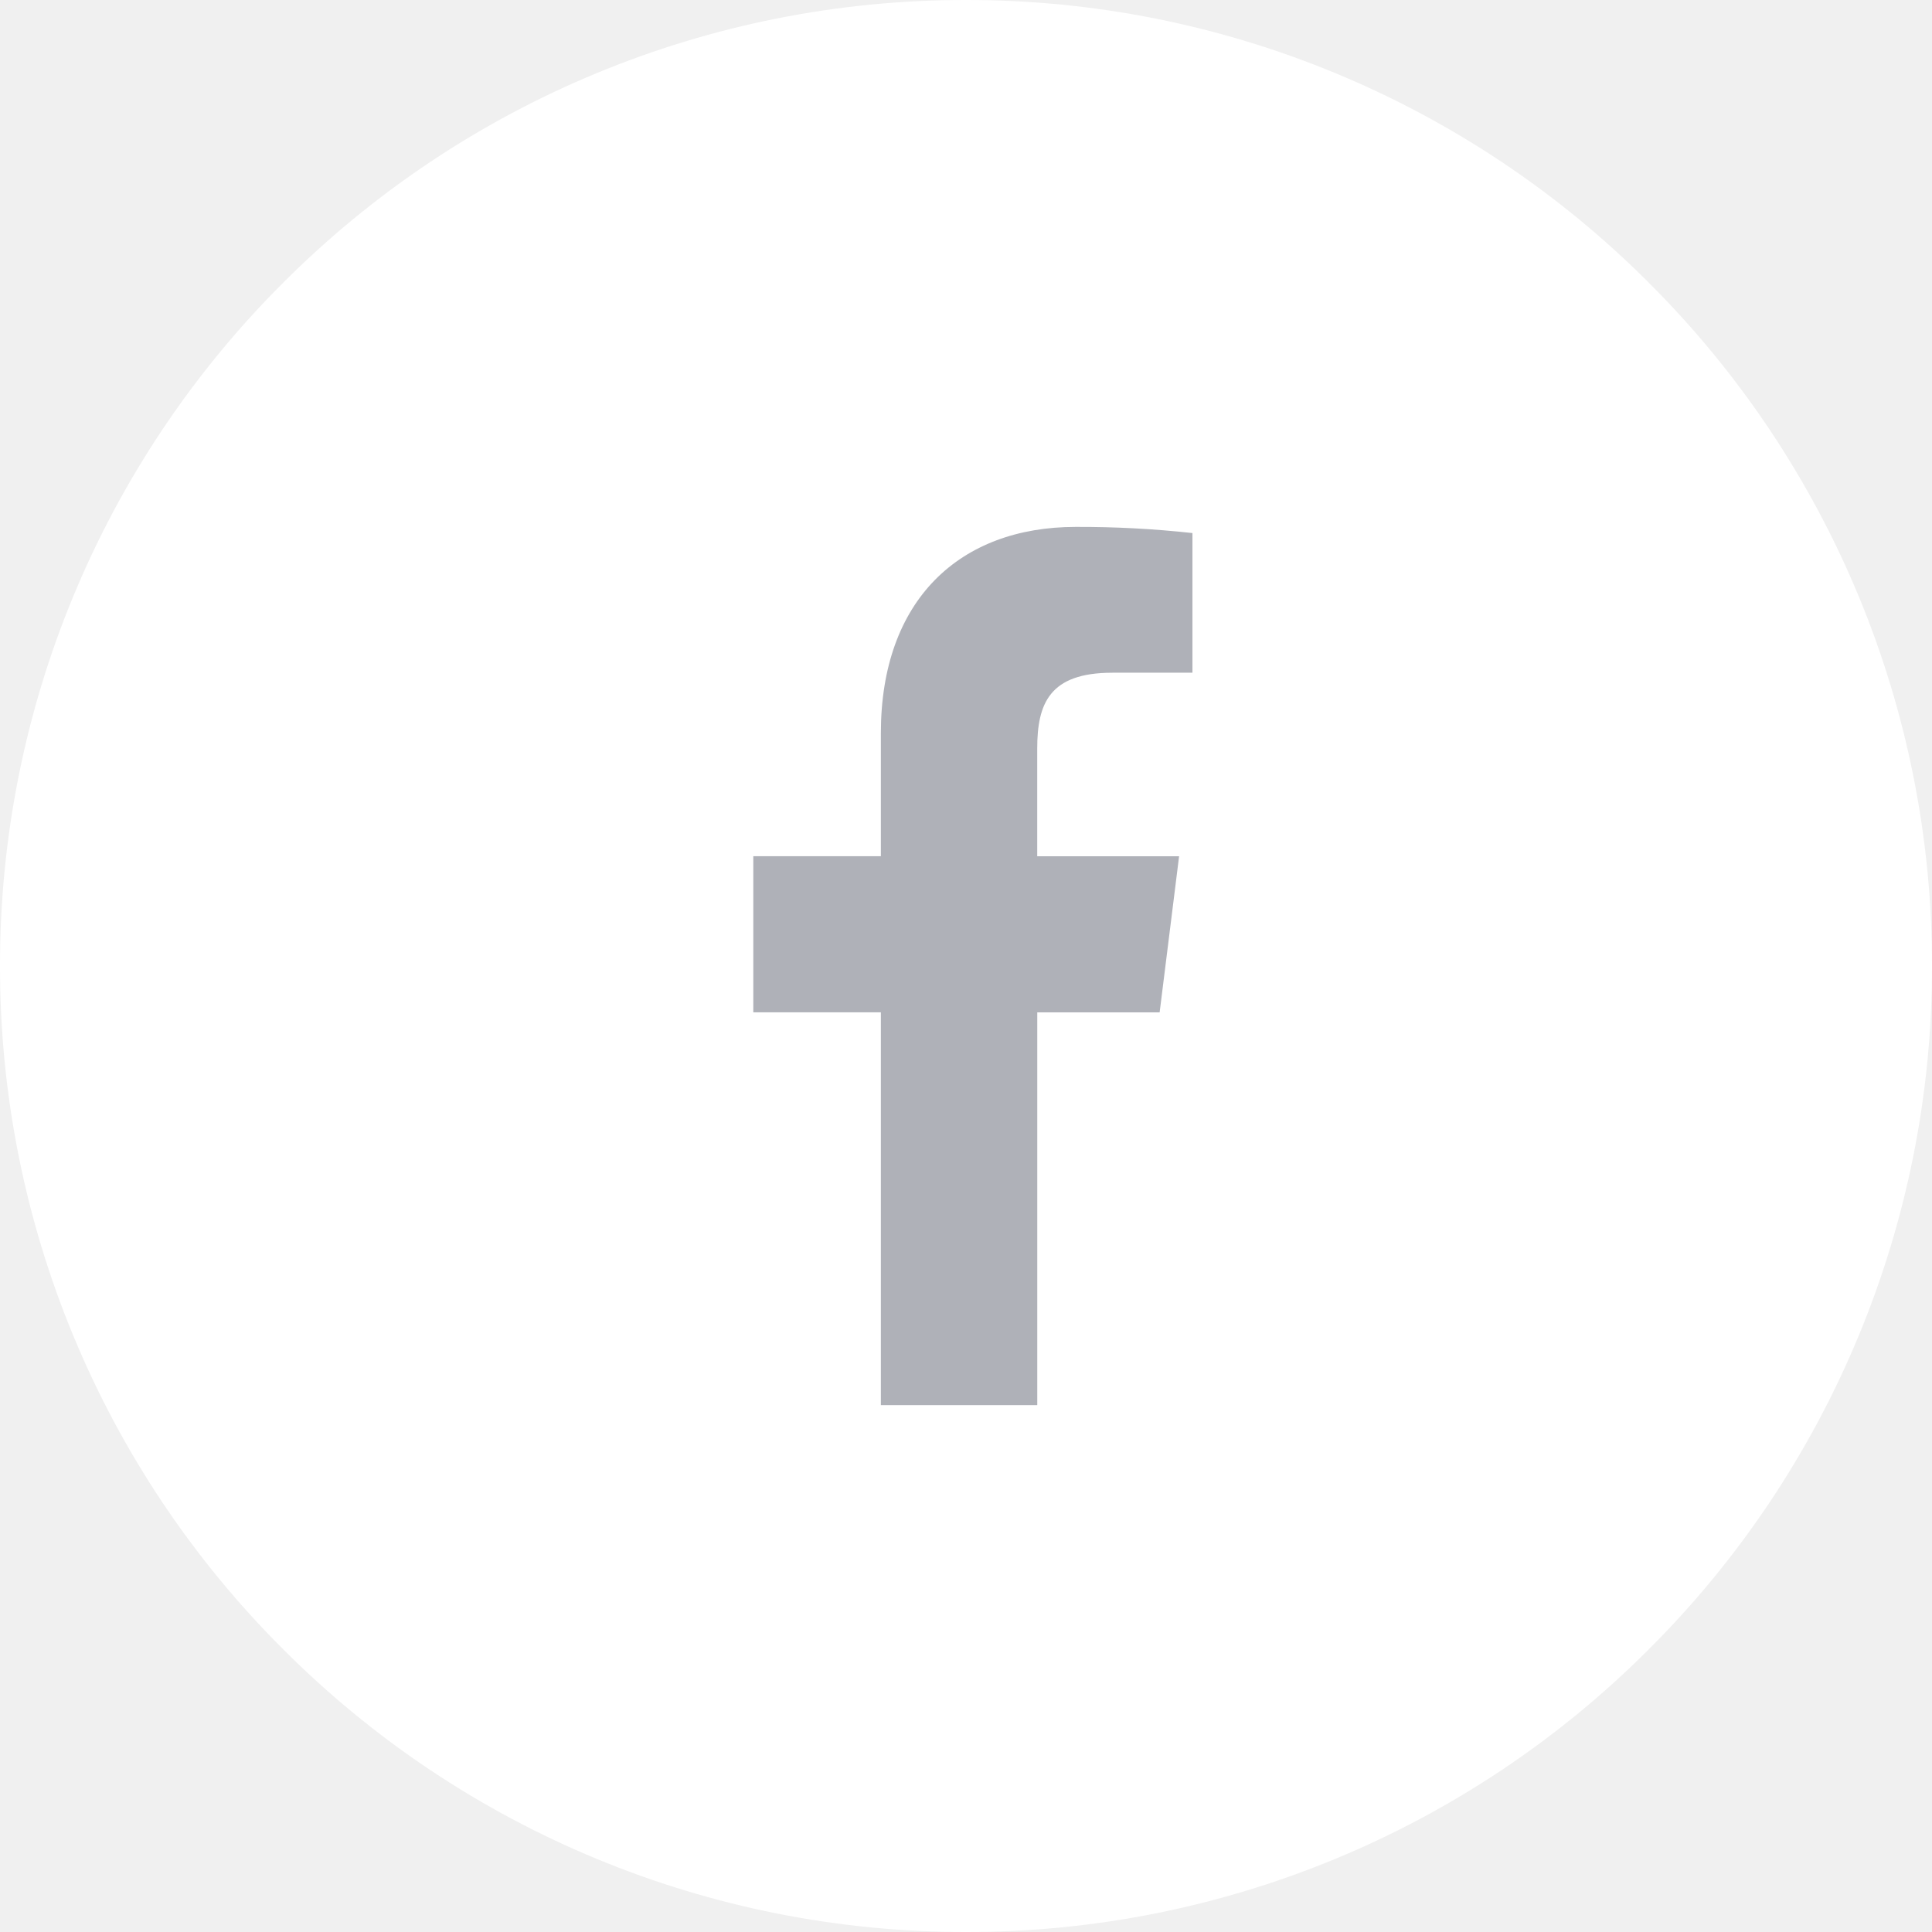
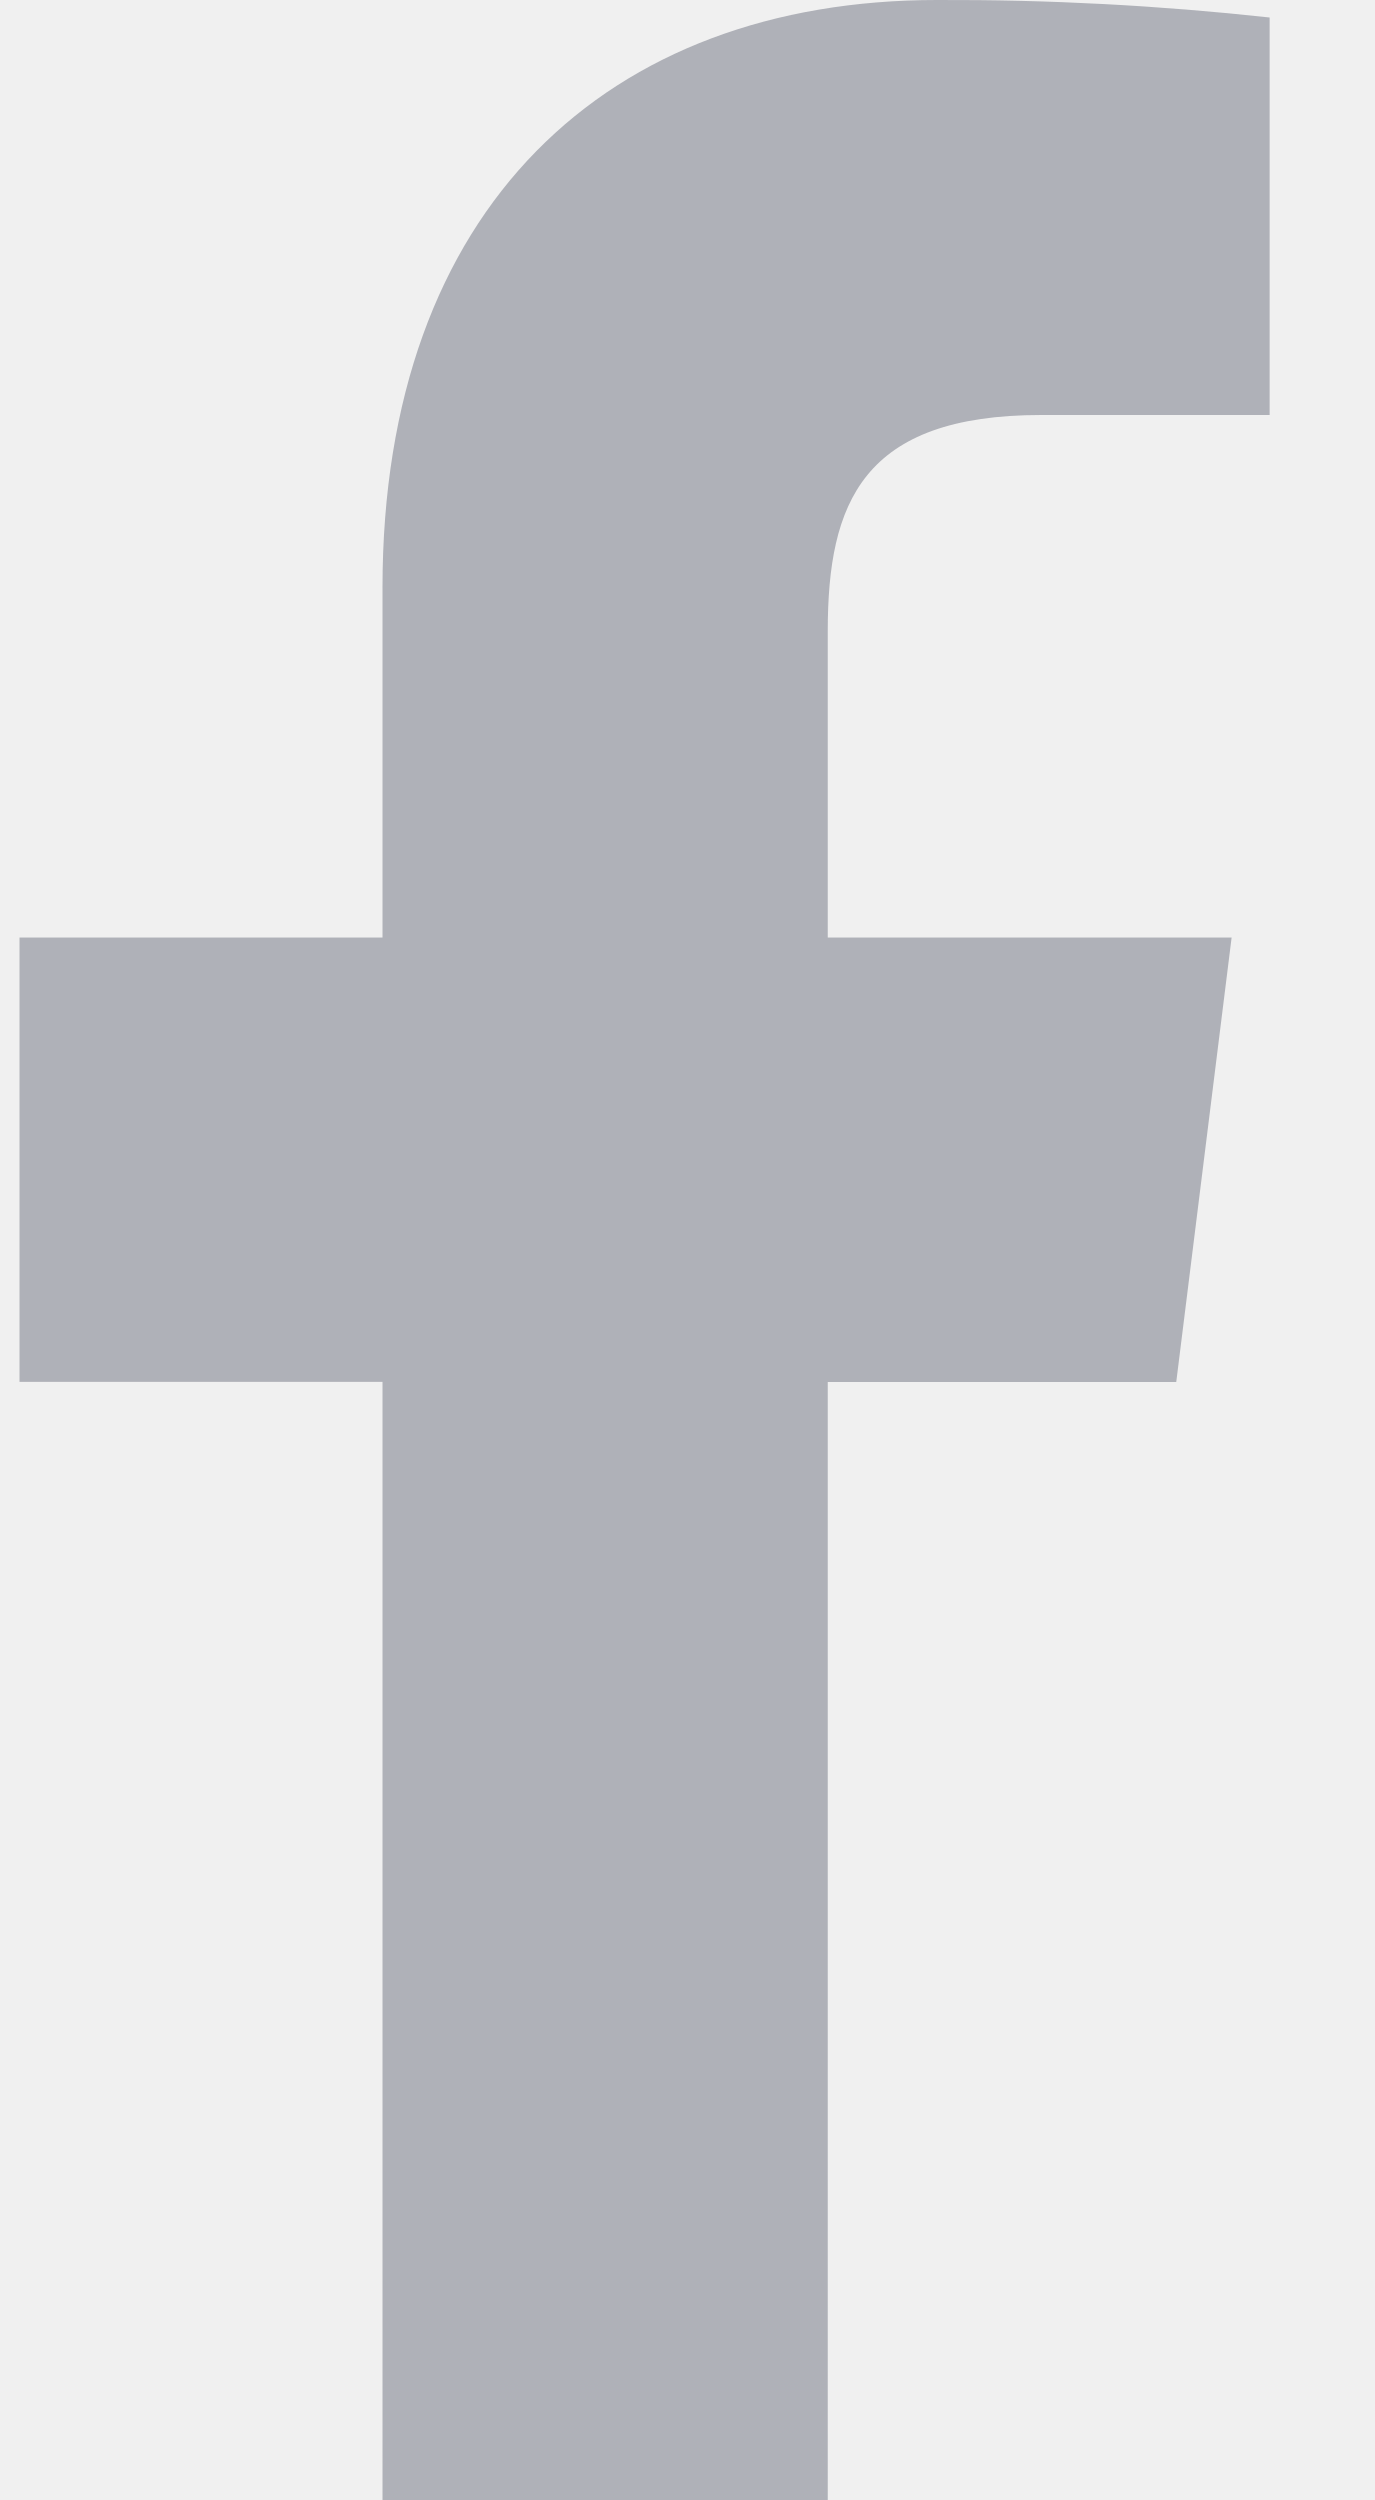
- <svg xmlns="http://www.w3.org/2000/svg" width="44" height="44" fill="none">
-   <path d="M44 22a21.931 21.931 0 0 1-6.444 15.556A21.931 21.931 0 0 1 22 44a21.931 21.931 0 0 1-15.556-6.444A21.931 21.931 0 0 1 0 22 21.931 21.931 0 0 1 6.444 6.444 21.931 21.931 0 0 1 22 0a21.931 21.931 0 0 1 15.556 6.444A21.931 21.931 0 0 1 44 22Z" fill="#fff" />
-   <g clip-path="url(#a)">
-     <path d="M25.33 15.32h1.827v-3.18a23.588 23.588 0 0 0-2.66-.14c-2.633 0-4.436 1.656-4.436 4.7v2.8h-2.905v3.555h2.905V32h3.562v-8.944h2.787l.443-3.555h-3.231v-2.45c0-1.027.277-1.73 1.709-1.73Z" fill="#AFB1B8" />
-   </g>
-   <defs>
-     <clipPath id="a">
-       <path fill="#fff" transform="translate(12 12)" d="M0 0h20v20H0z" />
-     </clipPath>
-   </defs>
+ <svg xmlns="http://www.w3.org/2000/svg" width="11" height="20" fill="none">
+   <path d="M8.33 3.32h1.827V.14A23.576 23.576 0 0 0 7.497 0C4.864 0 3.06 1.656 3.06 4.7v2.8H.156v3.555H3.06V20h3.562v-8.944H9.41L9.853 7.5H6.622V5.05c0-1.027.277-1.73 1.709-1.73Z" fill="#AFB1B8" />
</svg>
